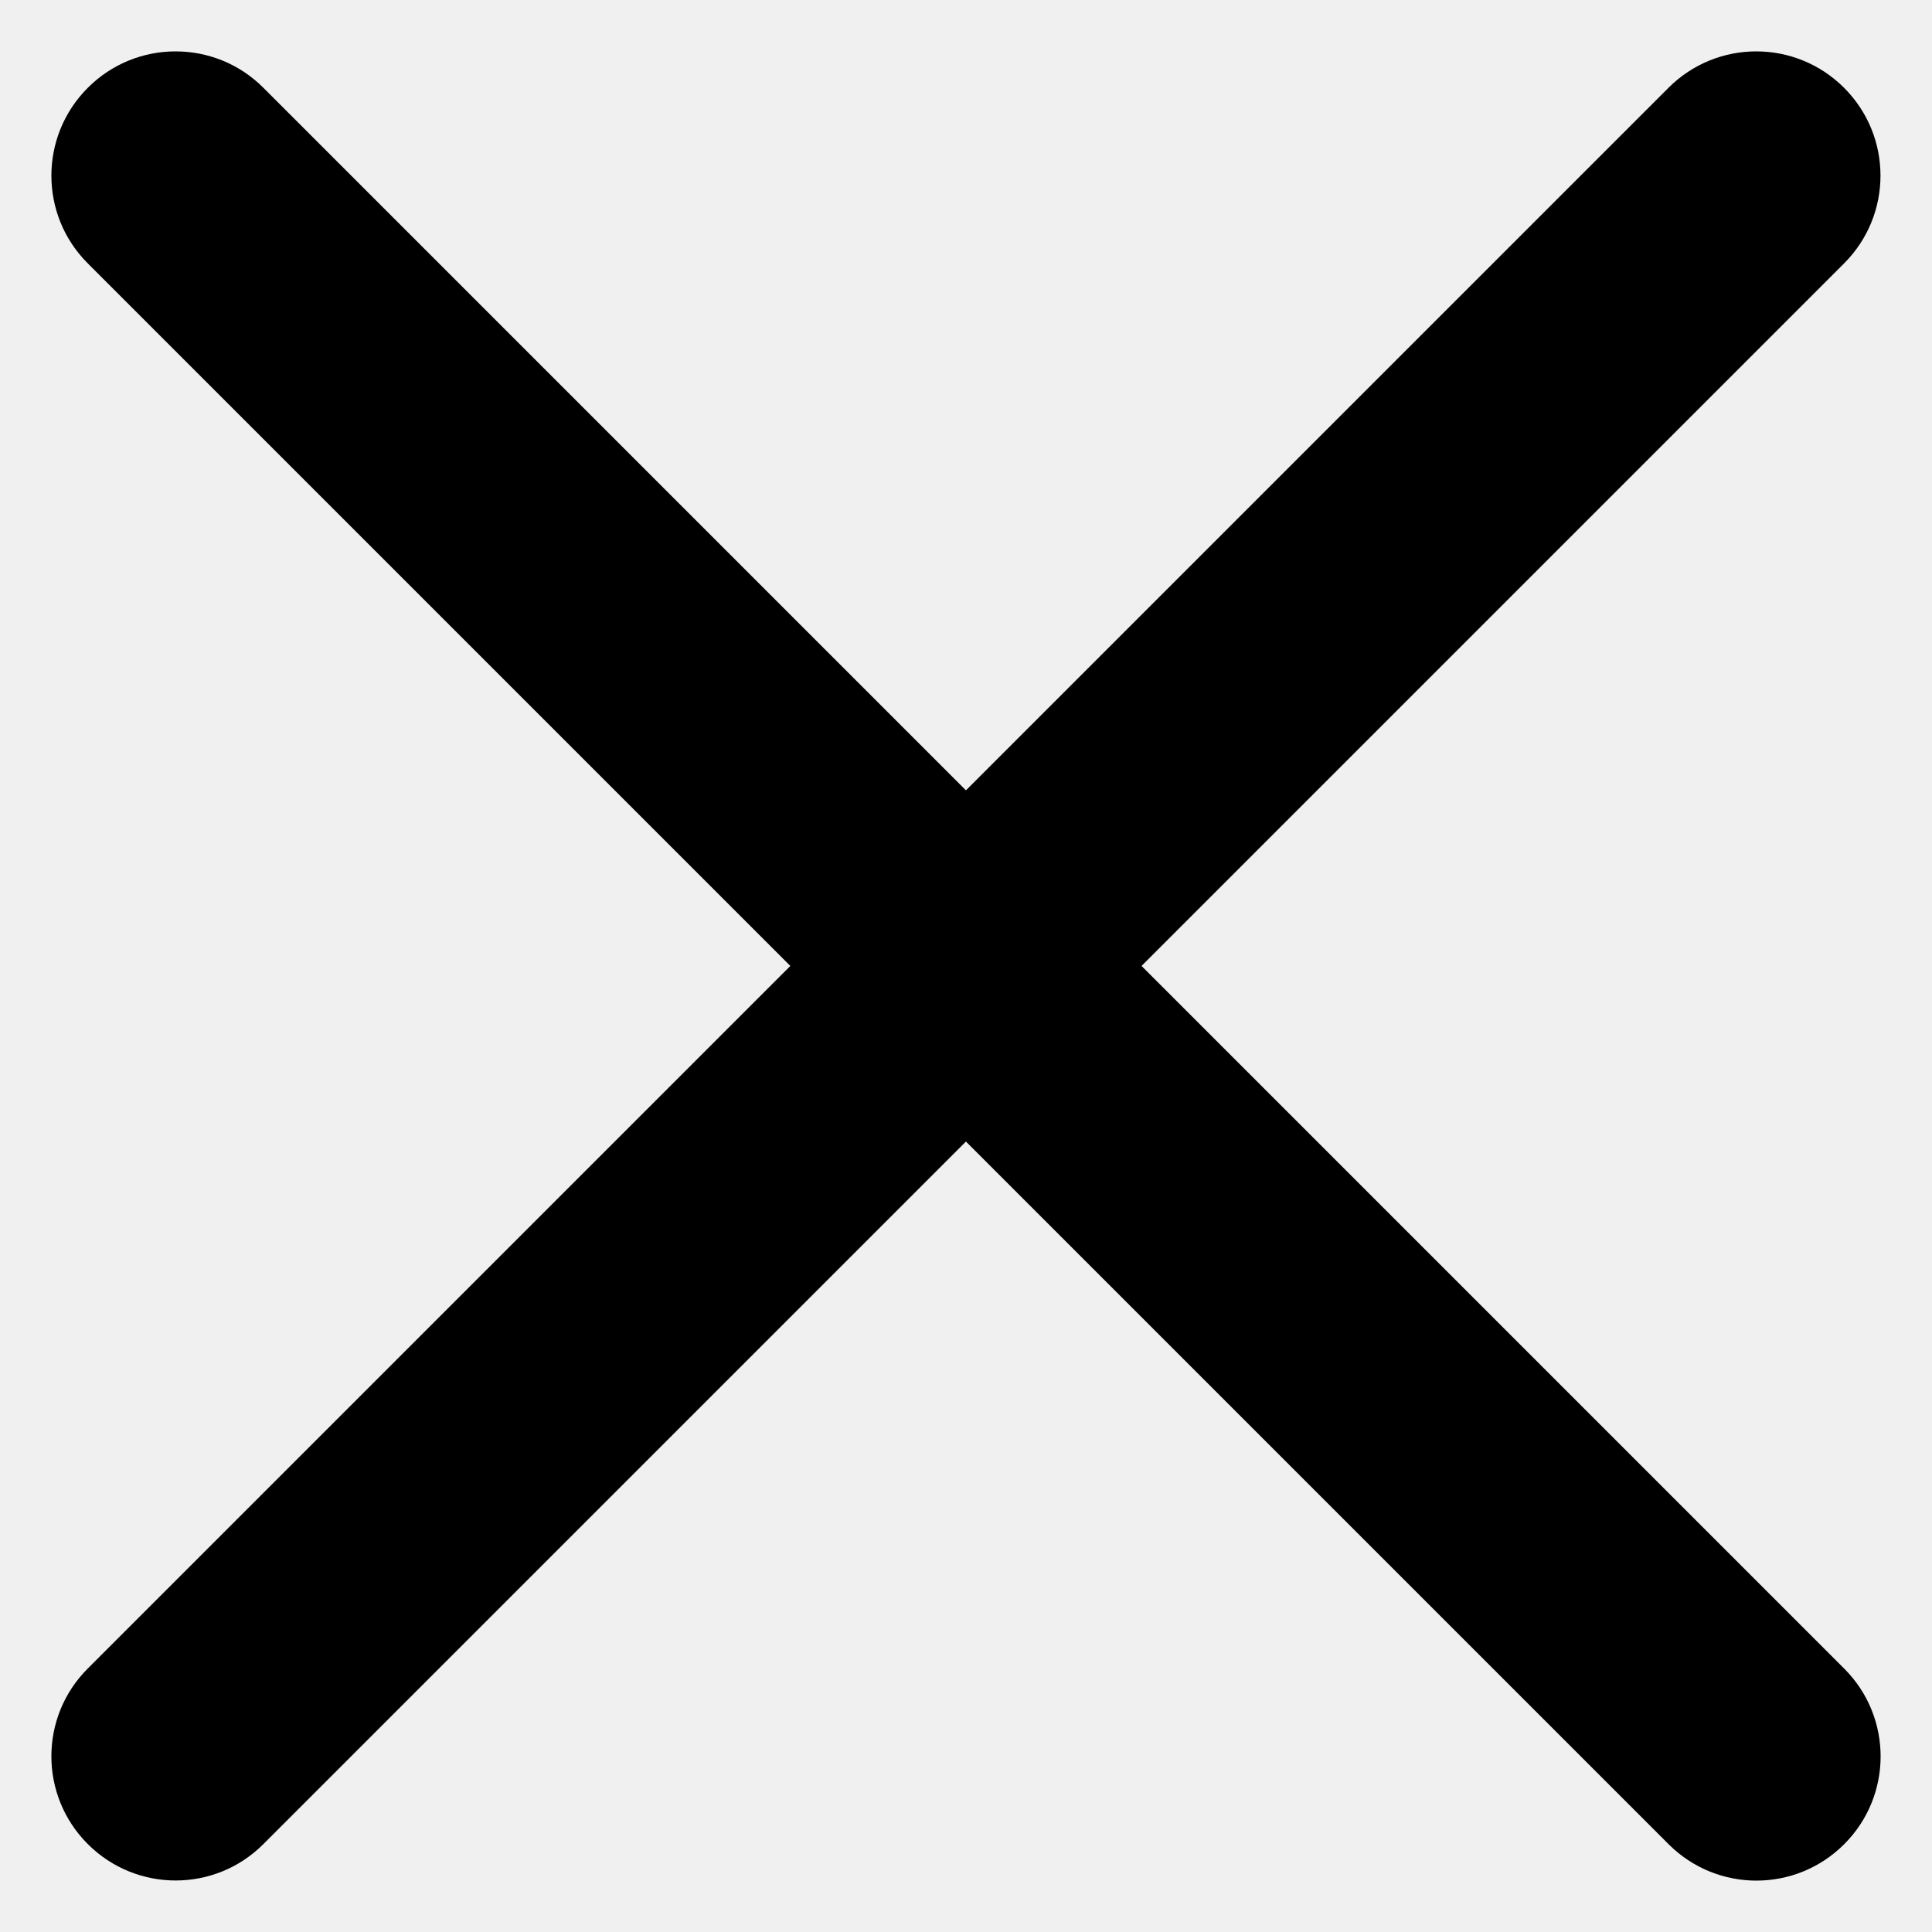
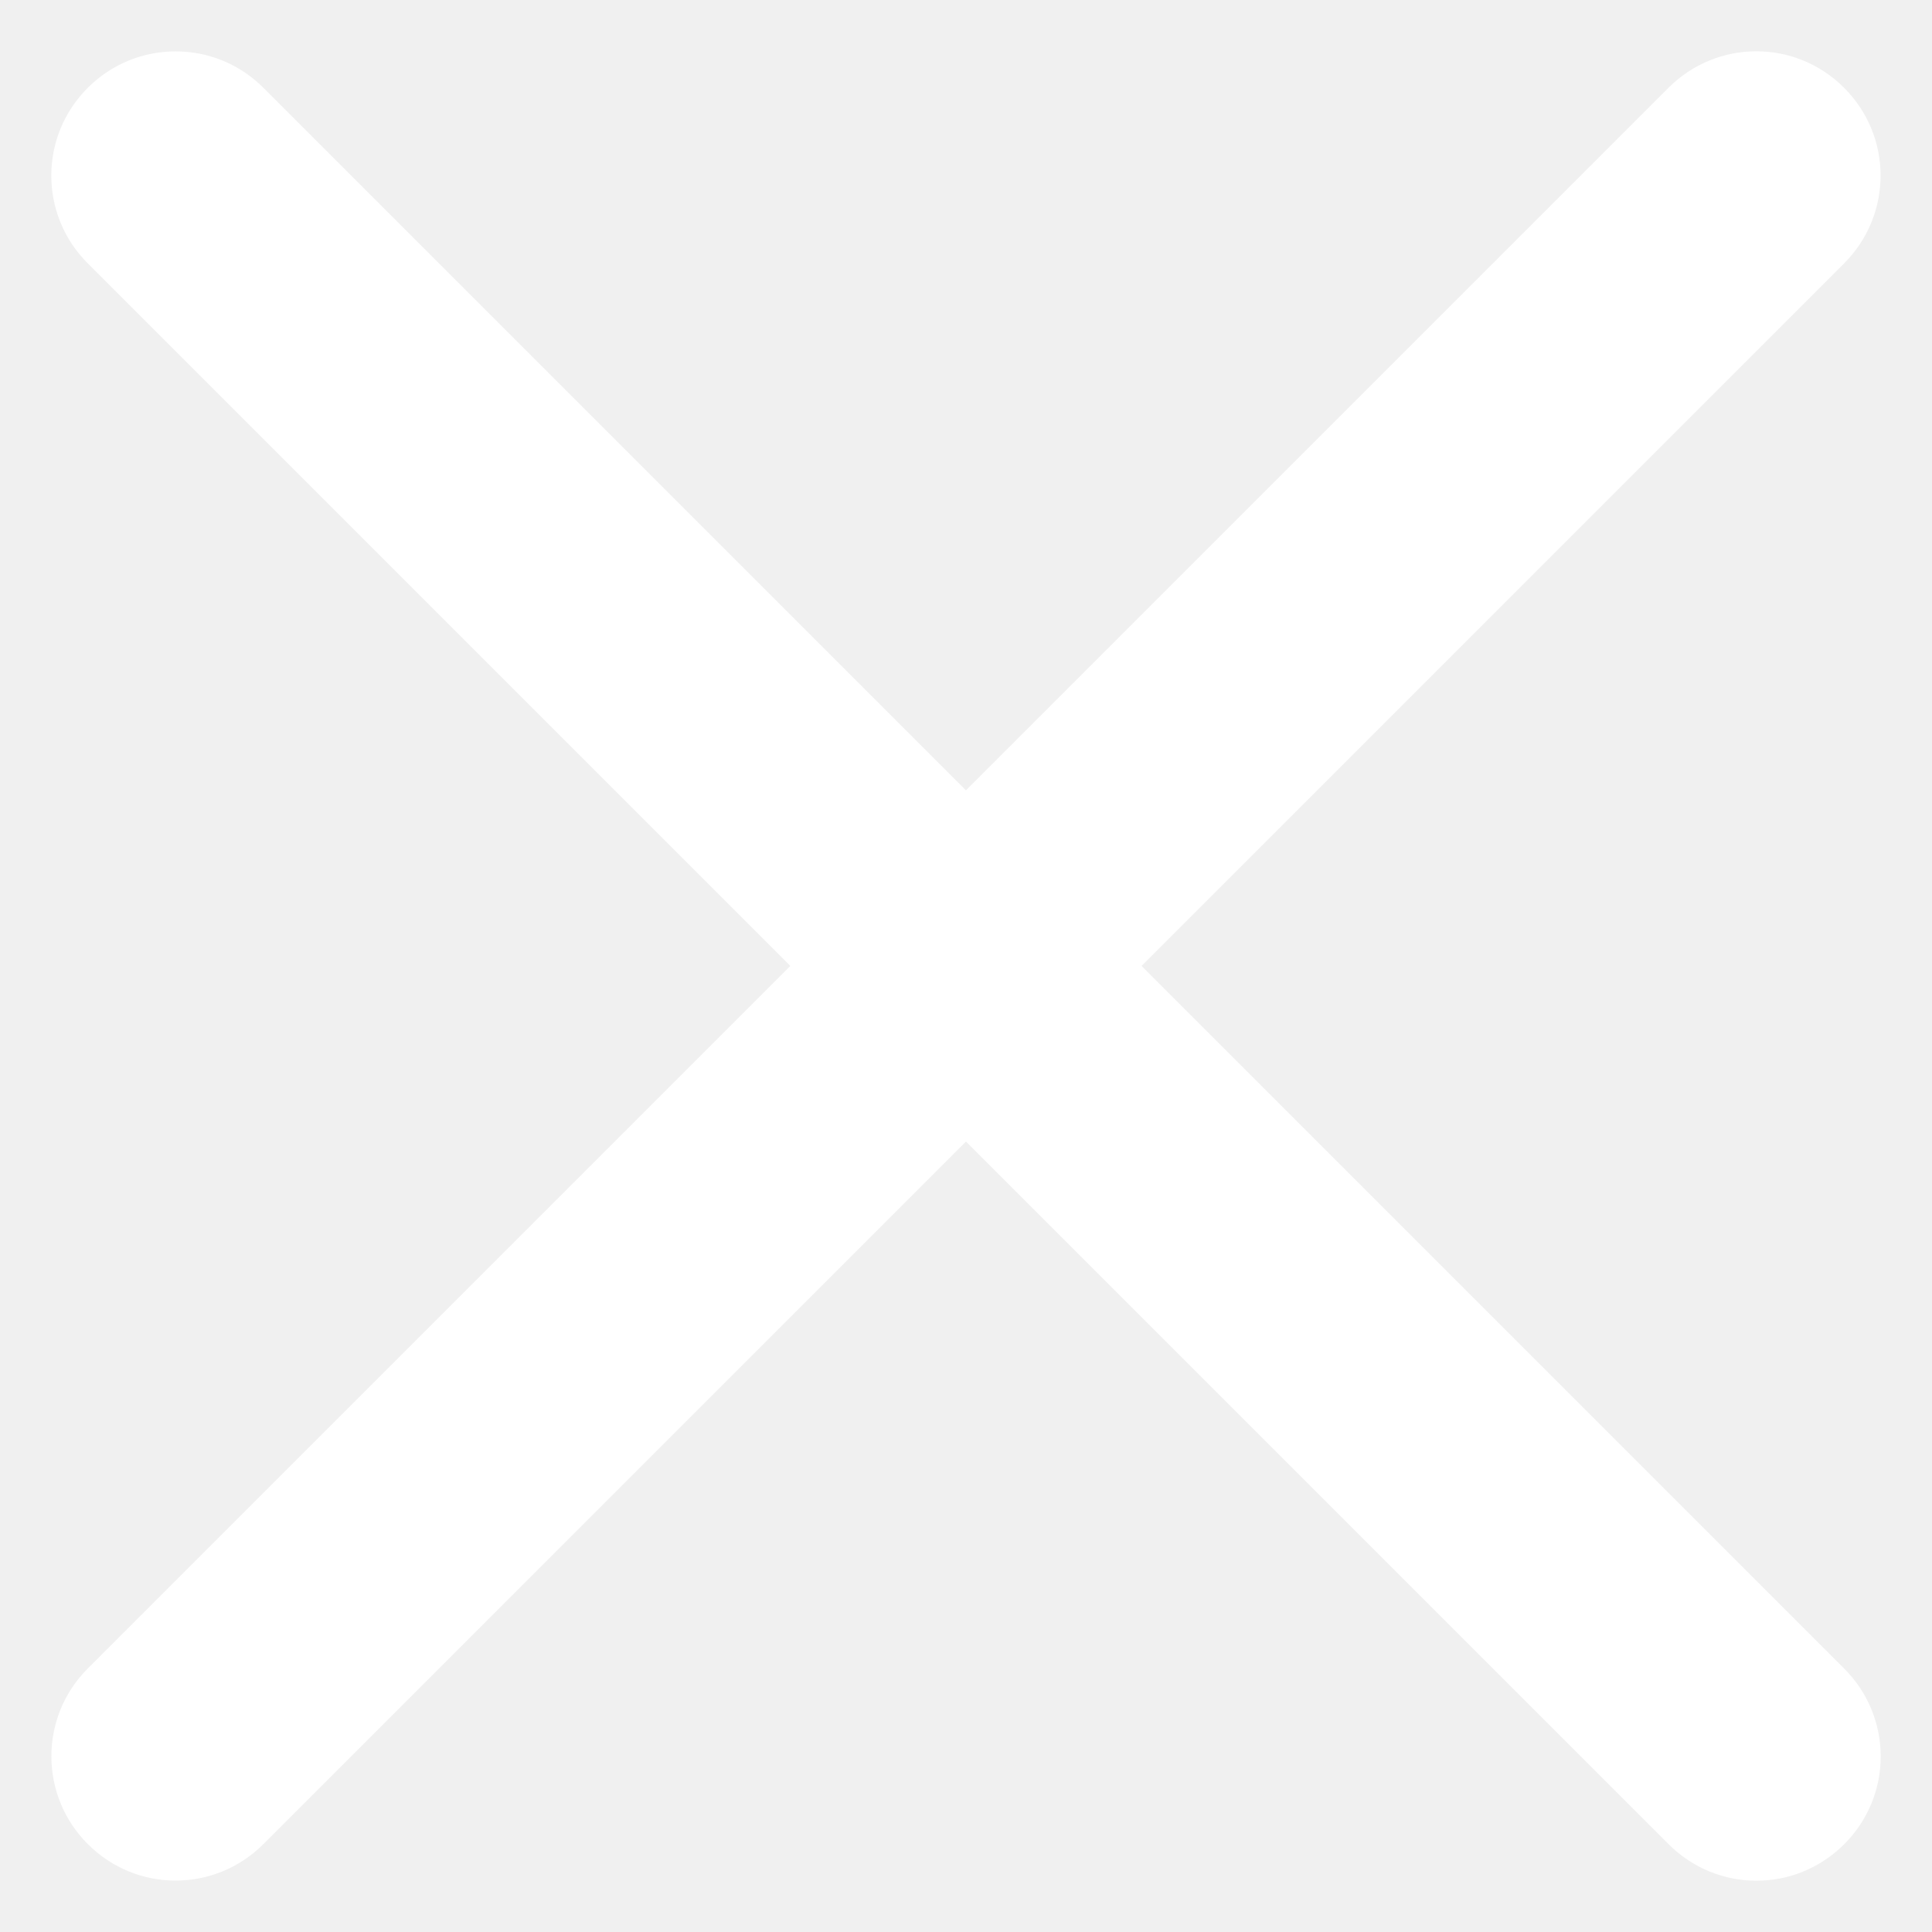
<svg xmlns="http://www.w3.org/2000/svg" version="1.1" id="Layer_1" x="0px" y="0px" width="15.557px" height="15.557px" viewBox="0 0 15.557 15.557" enable-background="new 0 0 15.557 15.557" xml:space="preserve">
-   <path d="M0.707,13.435L13.435,0.707c0.391-0.391,1.023-0.391,1.414,0l0,0c0.391,0.391,0.391,1.023,0,1.414L2.121,14.849  c-0.39,0.391-1.023,0.391-1.414,0l0,0C0.316,14.459,0.316,13.825,0.707,13.435z" />
-   <path d="M2.121,0.707l12.729,12.729c0.391,0.391,0.391,1.023,0,1.414l0,0c-0.391,0.391-1.023,0.391-1.414,0L0.707,2.121  c-0.391-0.39-0.391-1.023,0-1.414l0,0C1.097,0.316,1.731,0.316,2.121,0.707z" />
+   <path fill="#FFFFFF" d="M0.707,13.435L13.435,0.707c0.392-0.392,1.023-0.392,1.414,0l0,0c0.392,0.391,0.392,1.022,0,1.414  L2.121,14.849c-0.391,0.392-1.023,0.392-1.414,0l0,0C0.316,14.459,0.316,13.825,0.707,13.435z" />
+   <path fill="#FFFFFF" d="M2.121,0.707L14.85,13.436c0.392,0.392,0.392,1.023,0,1.414l0,0c-0.391,0.392-1.022,0.392-1.414,0  L0.707,2.121c-0.392-0.391-0.392-1.023,0-1.414l0,0C1.097,0.316,1.731,0.316,2.121,0.707z" />
</svg>
